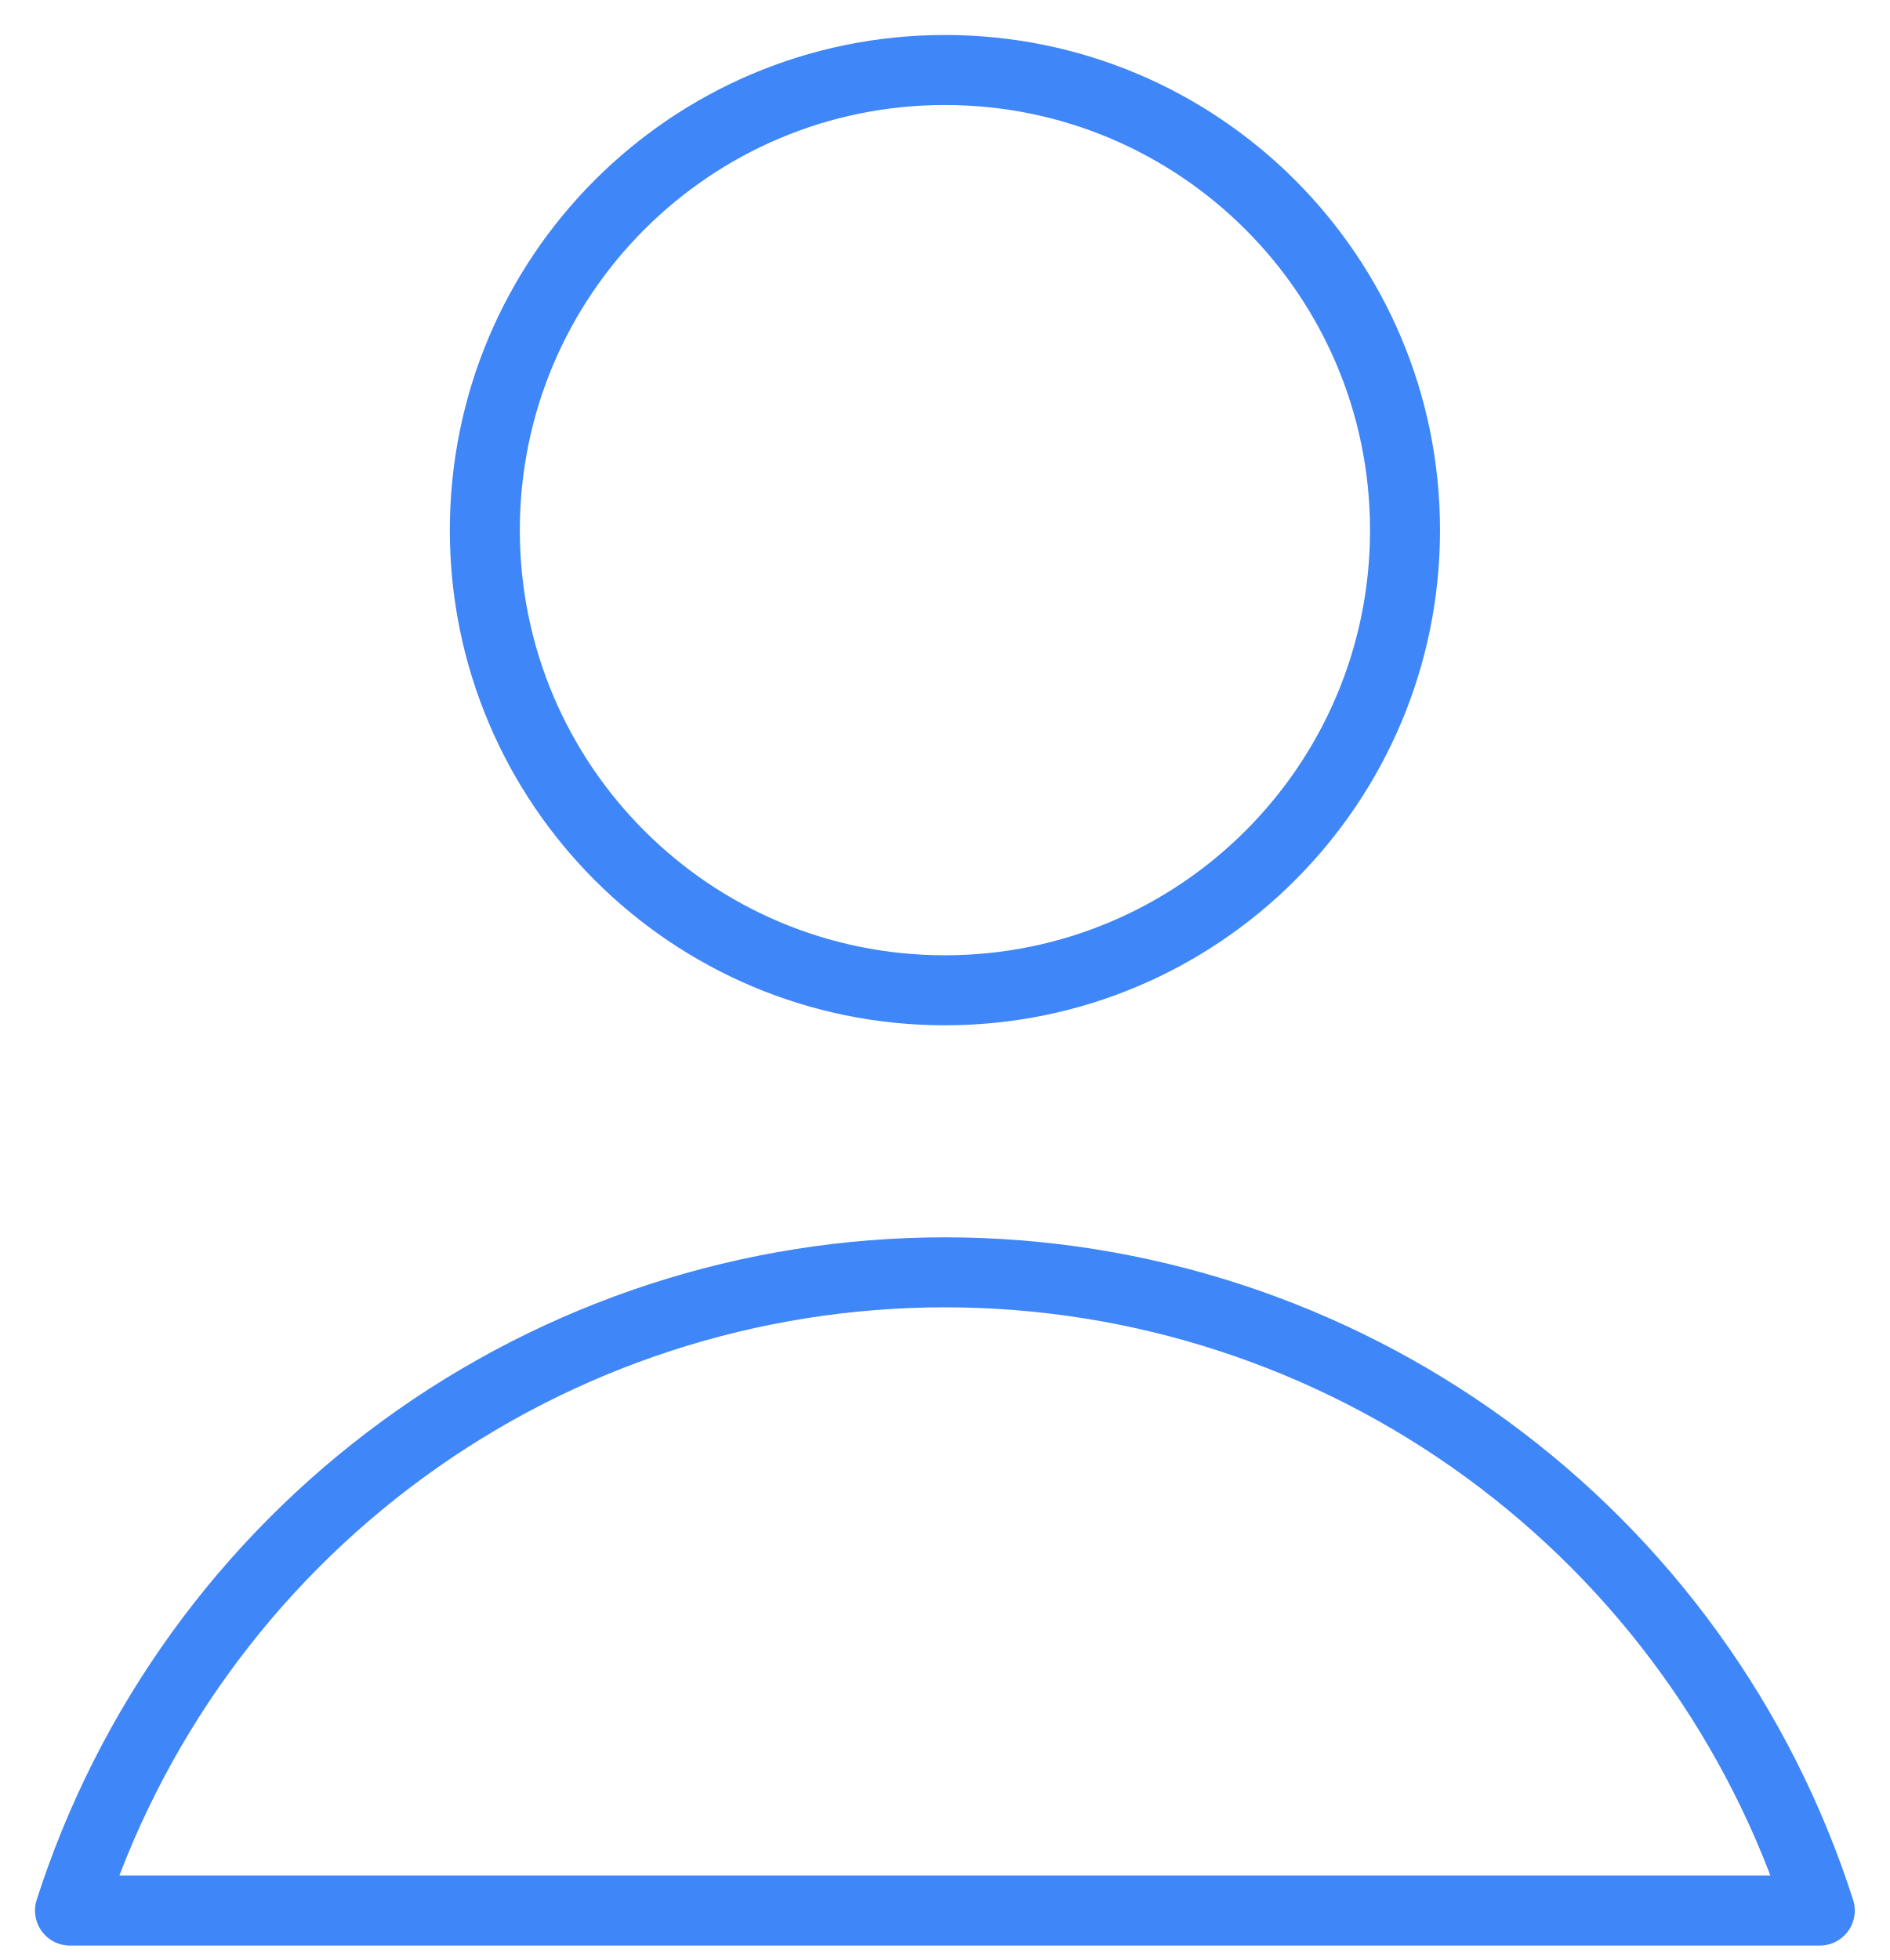
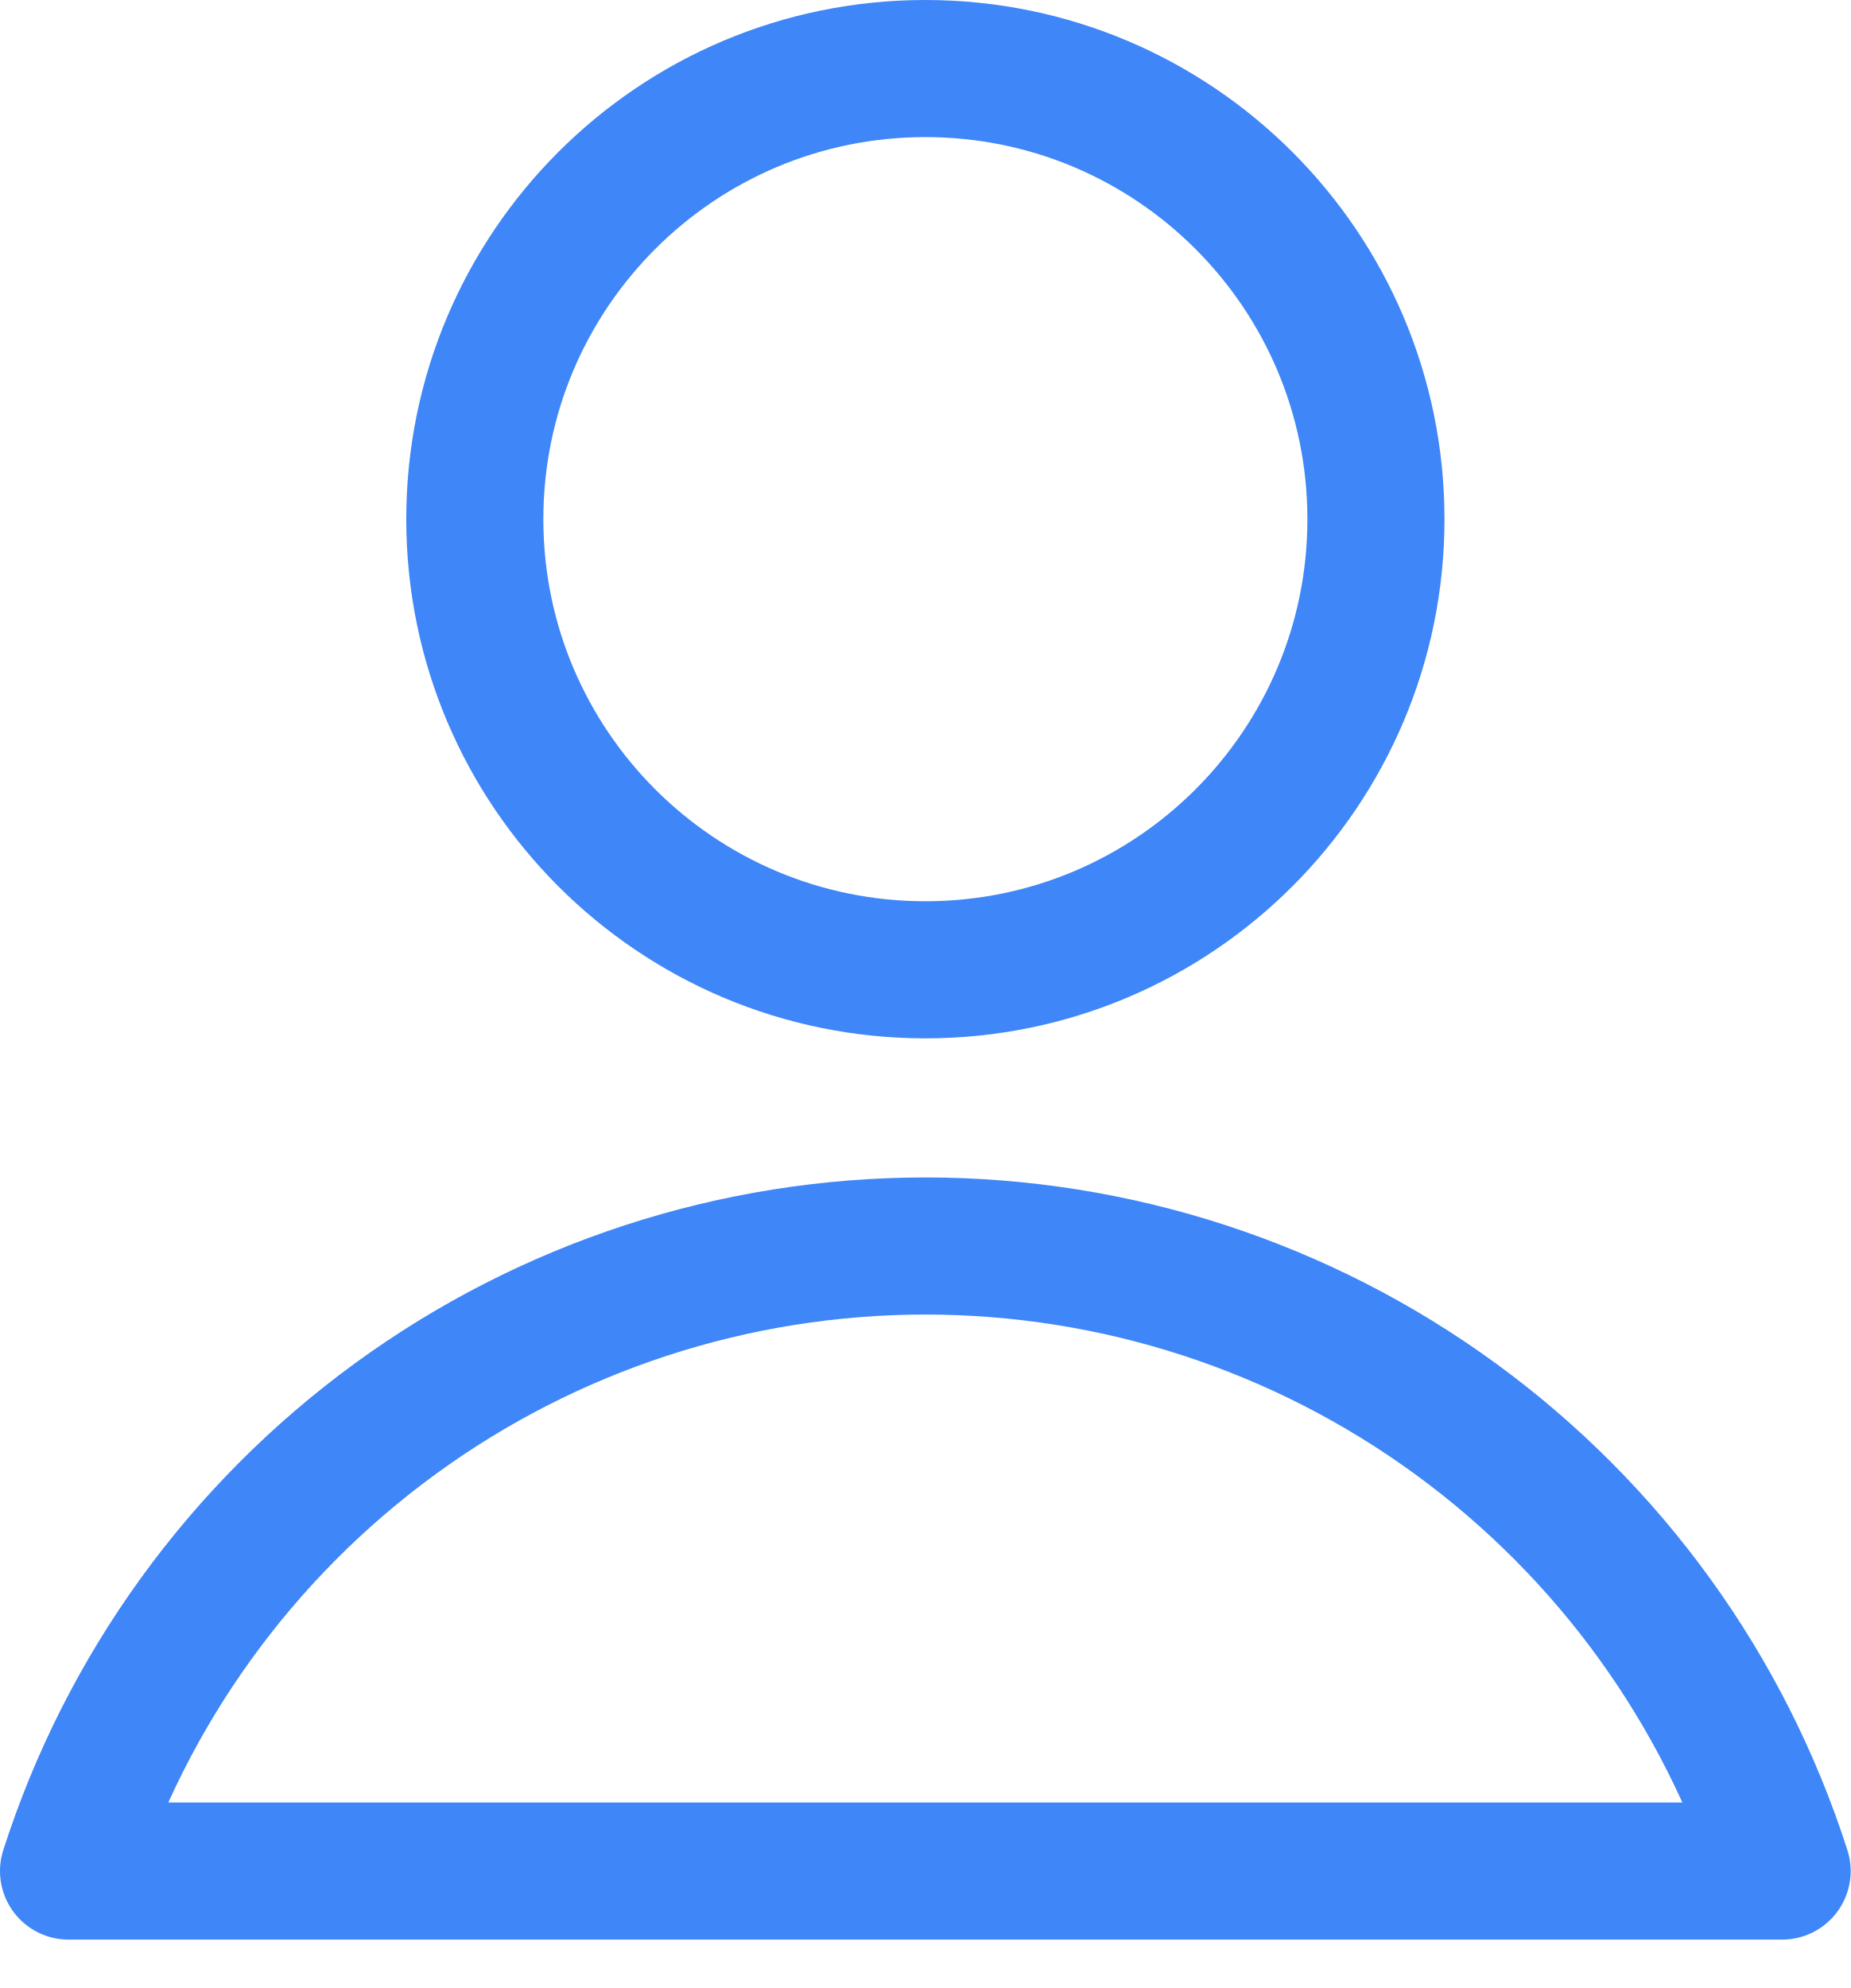
- <svg xmlns="http://www.w3.org/2000/svg" width="27" height="28" viewBox="0 0 27 28" fill="none">
-   <path d="M13.5 14.147C17.131 14.147 20.074 11.204 20.074 7.574C20.074 3.943 17.131 1 13.5 1C9.87 1 6.927 3.943 6.927 7.574C6.927 11.204 9.87 14.147 13.5 14.147Z" stroke="#3F86F8" stroke-linecap="round" stroke-linejoin="round" />
-   <path d="M26 27.294C25.151 24.646 23.483 22.337 21.236 20.698C18.99 19.059 16.281 18.176 13.5 18.176C10.719 18.176 8.01 19.059 5.764 20.698C3.517 22.337 1.849 24.646 1 27.294H26Z" stroke="#3F86F8" stroke-linecap="round" stroke-linejoin="round" />
+ <svg xmlns="http://www.w3.org/2000/svg" width="27" height="29" viewBox="0 0 27 29" fill="none">
+   <path d="M13.5 14.147C17.131 14.147 20.074 11.204 20.074 7.574C20.074 3.943 17.131 1 13.5 1C9.87 1 6.927 3.943 6.927 7.574C6.927 11.204 9.87 14.147 13.5 14.147Z" stroke="#3F86F8" stroke-width="2" stroke-linecap="round" stroke-linejoin="round" />
+   <path d="M26 27.294C25.151 24.646 23.483 22.337 21.236 20.698C18.99 19.059 16.281 18.176 13.5 18.176C10.719 18.176 8.01 19.059 5.764 20.698C3.517 22.337 1.849 24.646 1 27.294H26Z" stroke="#3F86F8" stroke-width="2" stroke-linecap="round" stroke-linejoin="round" />
</svg>
